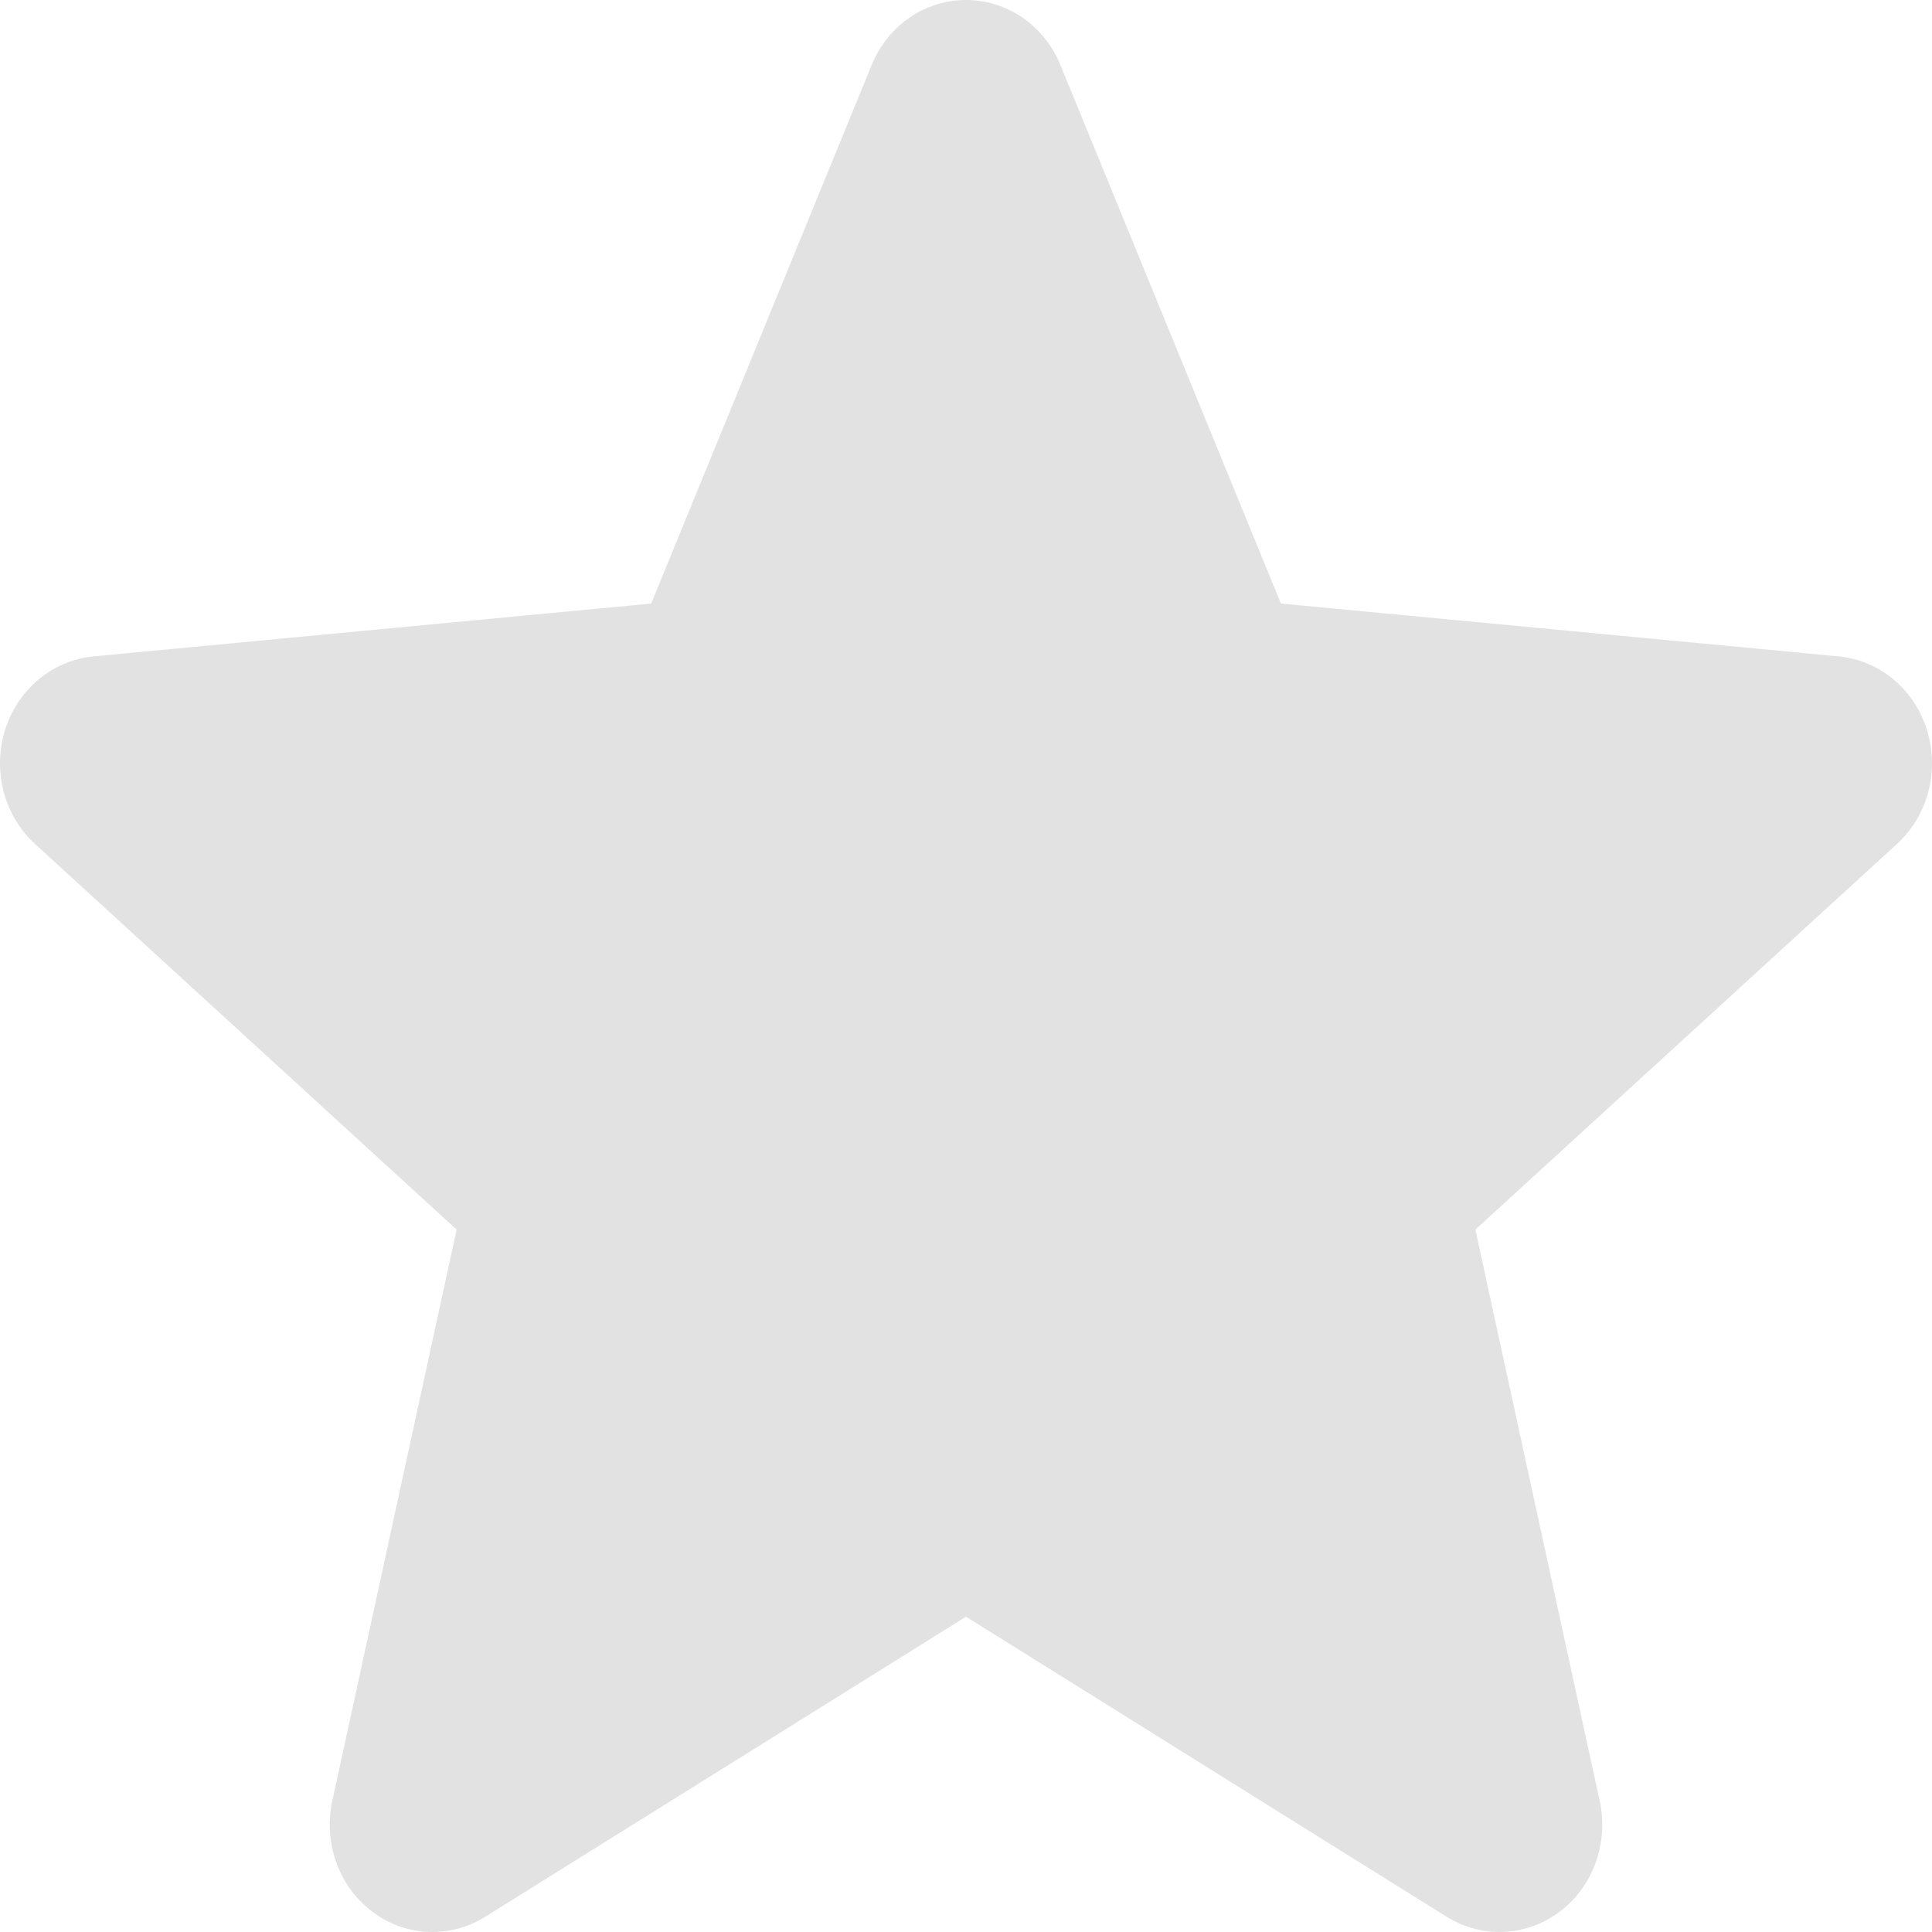
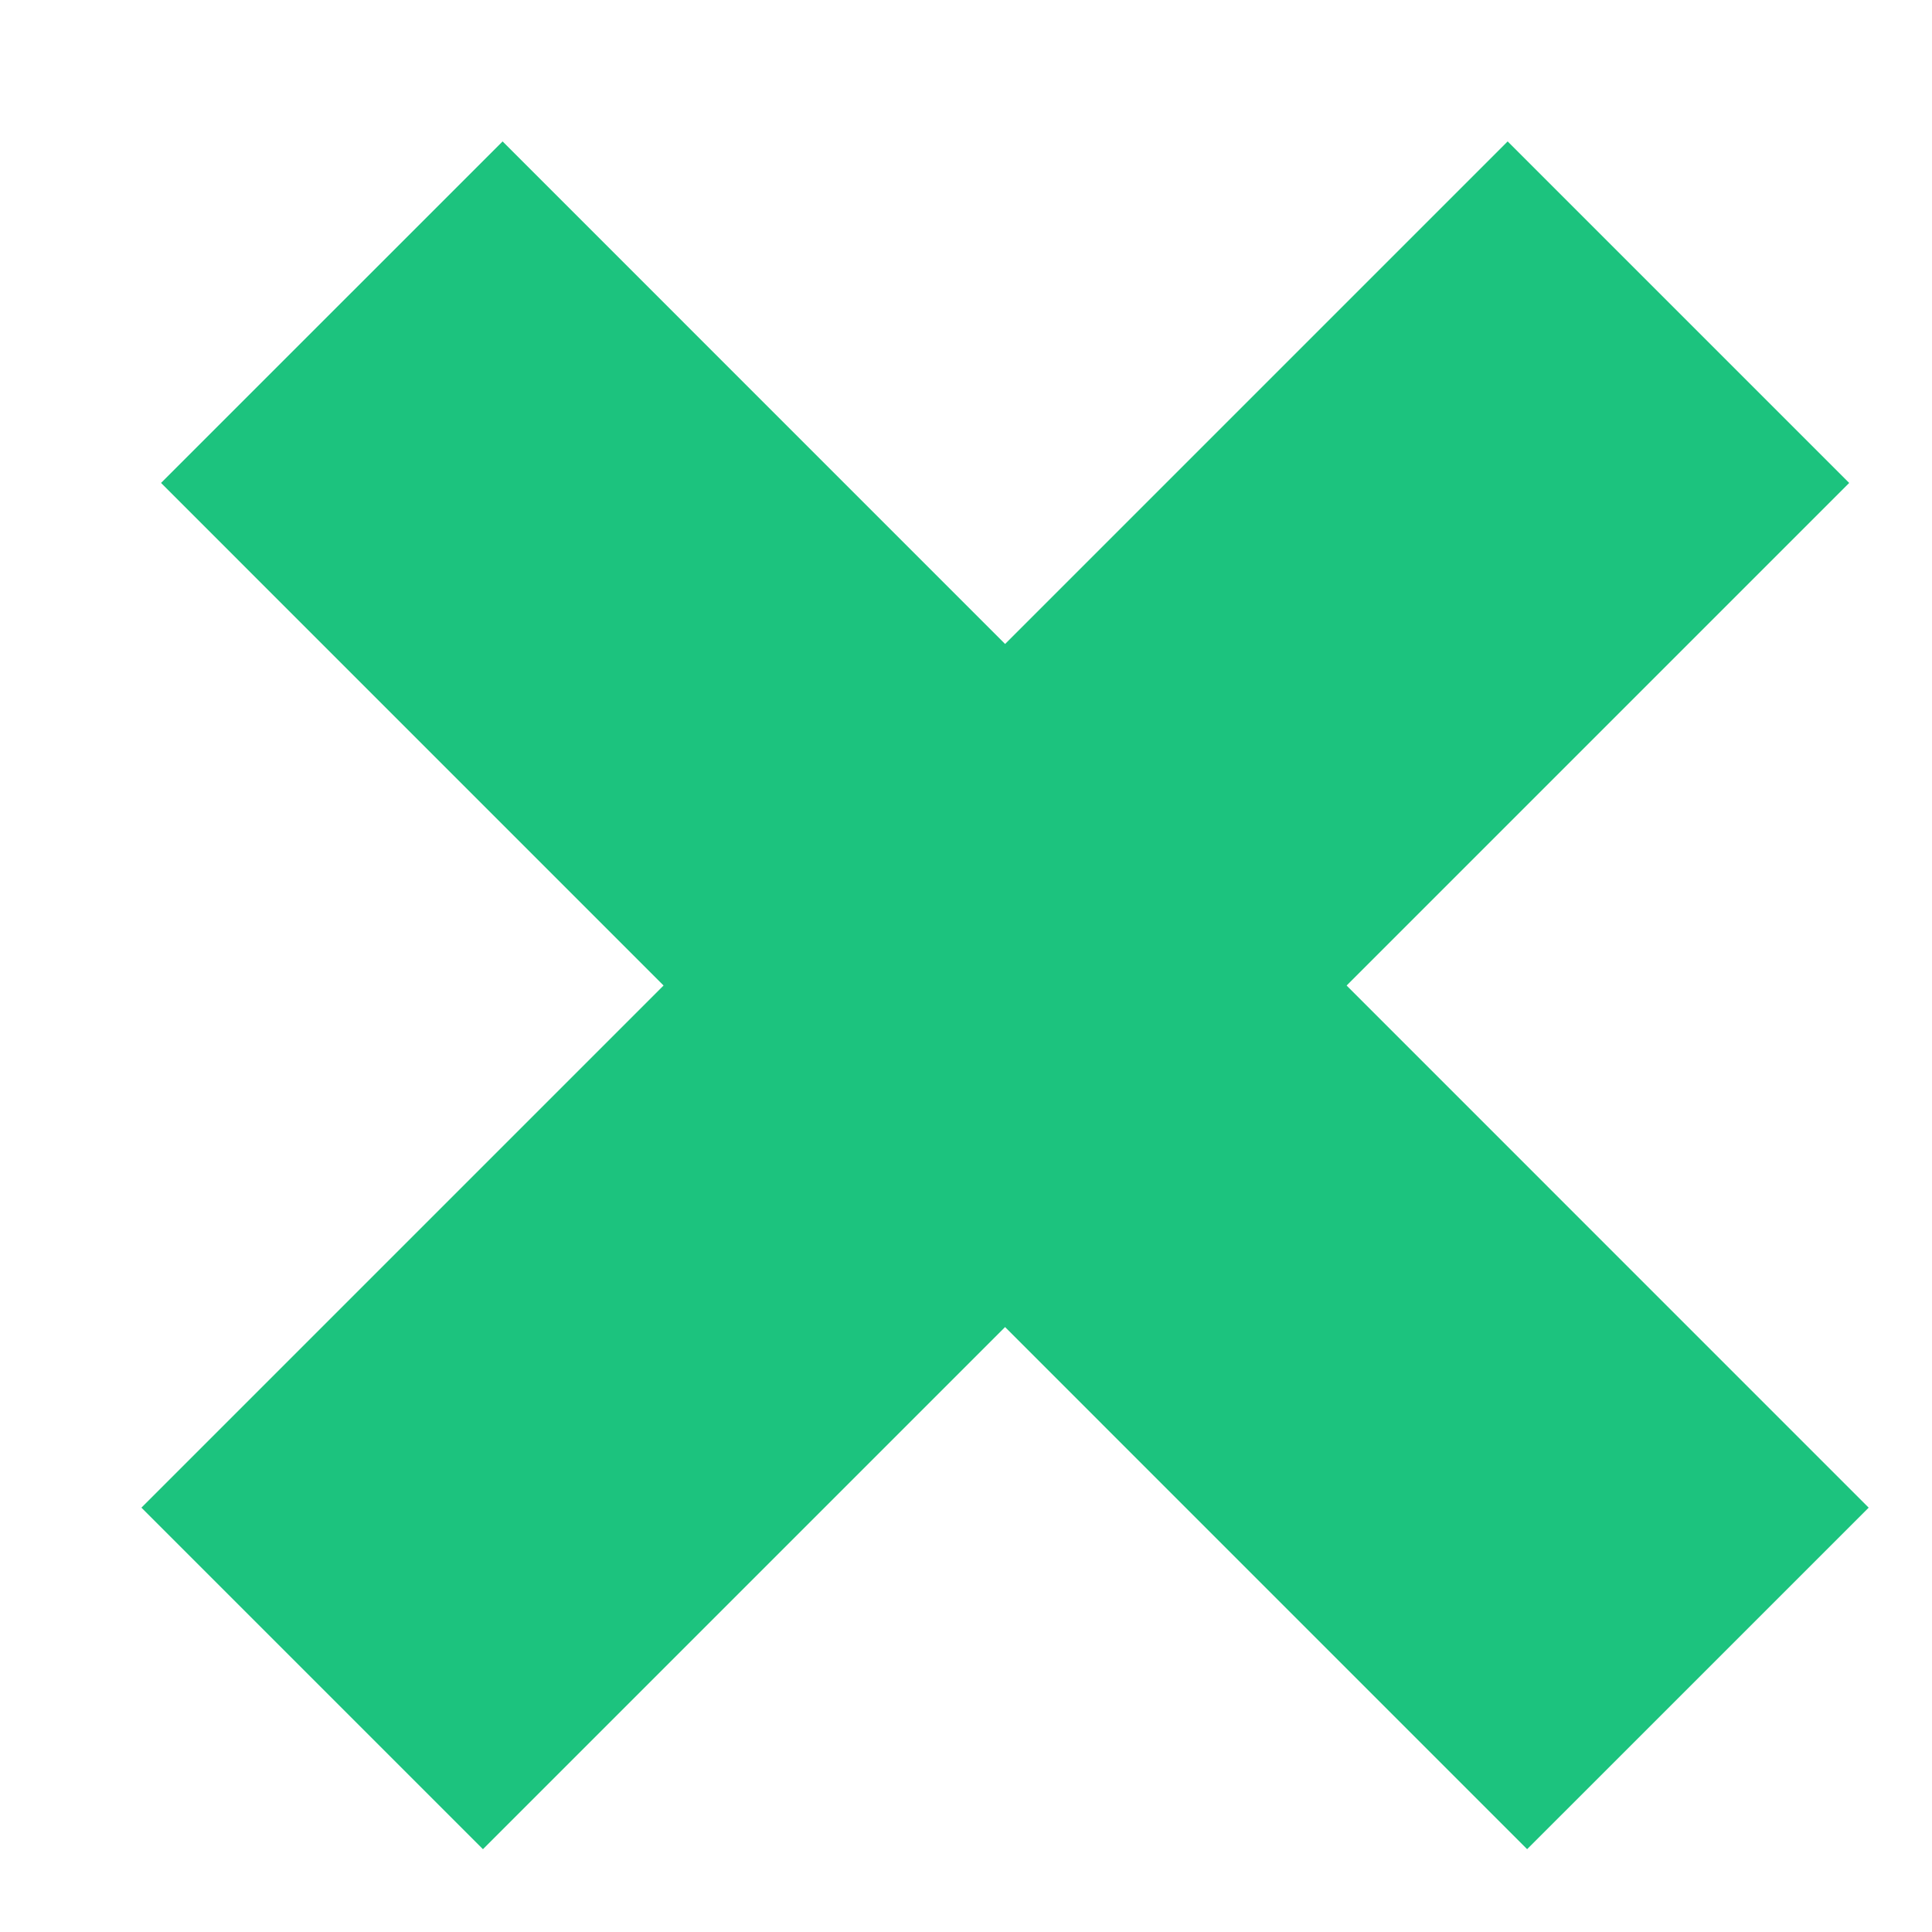
- <svg xmlns="http://www.w3.org/2000/svg" width="20" height="20" viewBox="0 0 20 20" fill="#E2E2E2">
-   <path d="M19.948 7.557C19.816 7.134 19.457 6.835 19.034 6.795L13.26 6.248L10.978 0.674C10.81 0.264 10.427 0 10 0C9.573 0 9.19 0.264 9.023 0.674L6.741 6.248L0.967 6.795C0.543 6.836 0.185 7.135 0.052 7.557C-0.079 7.979 0.042 8.443 0.362 8.736L4.727 12.729L3.44 18.643C3.346 19.078 3.507 19.528 3.853 19.789C4.039 19.93 4.257 20 4.477 20C4.665 20 4.853 19.948 5.022 19.843L10 16.736L14.977 19.843C15.343 20.07 15.802 20.049 16.147 19.789C16.493 19.528 16.654 19.078 16.56 18.643L15.273 12.729L19.638 8.736C19.958 8.443 20.079 7.98 19.948 7.557Z" />
+ <svg xmlns="http://www.w3.org/2000/svg" width="12" height="12" viewBox="0 0 12 12" fill="none">
+   <line x1="2.061" y1="1.939" x2="10.546" y2="10.425" stroke="#1CC37E" stroke-width="3" />
+   <line x1="1.939" y1="10.425" x2="10.425" y2="1.939" stroke="#1CC37E" stroke-width="3" />
</svg>
